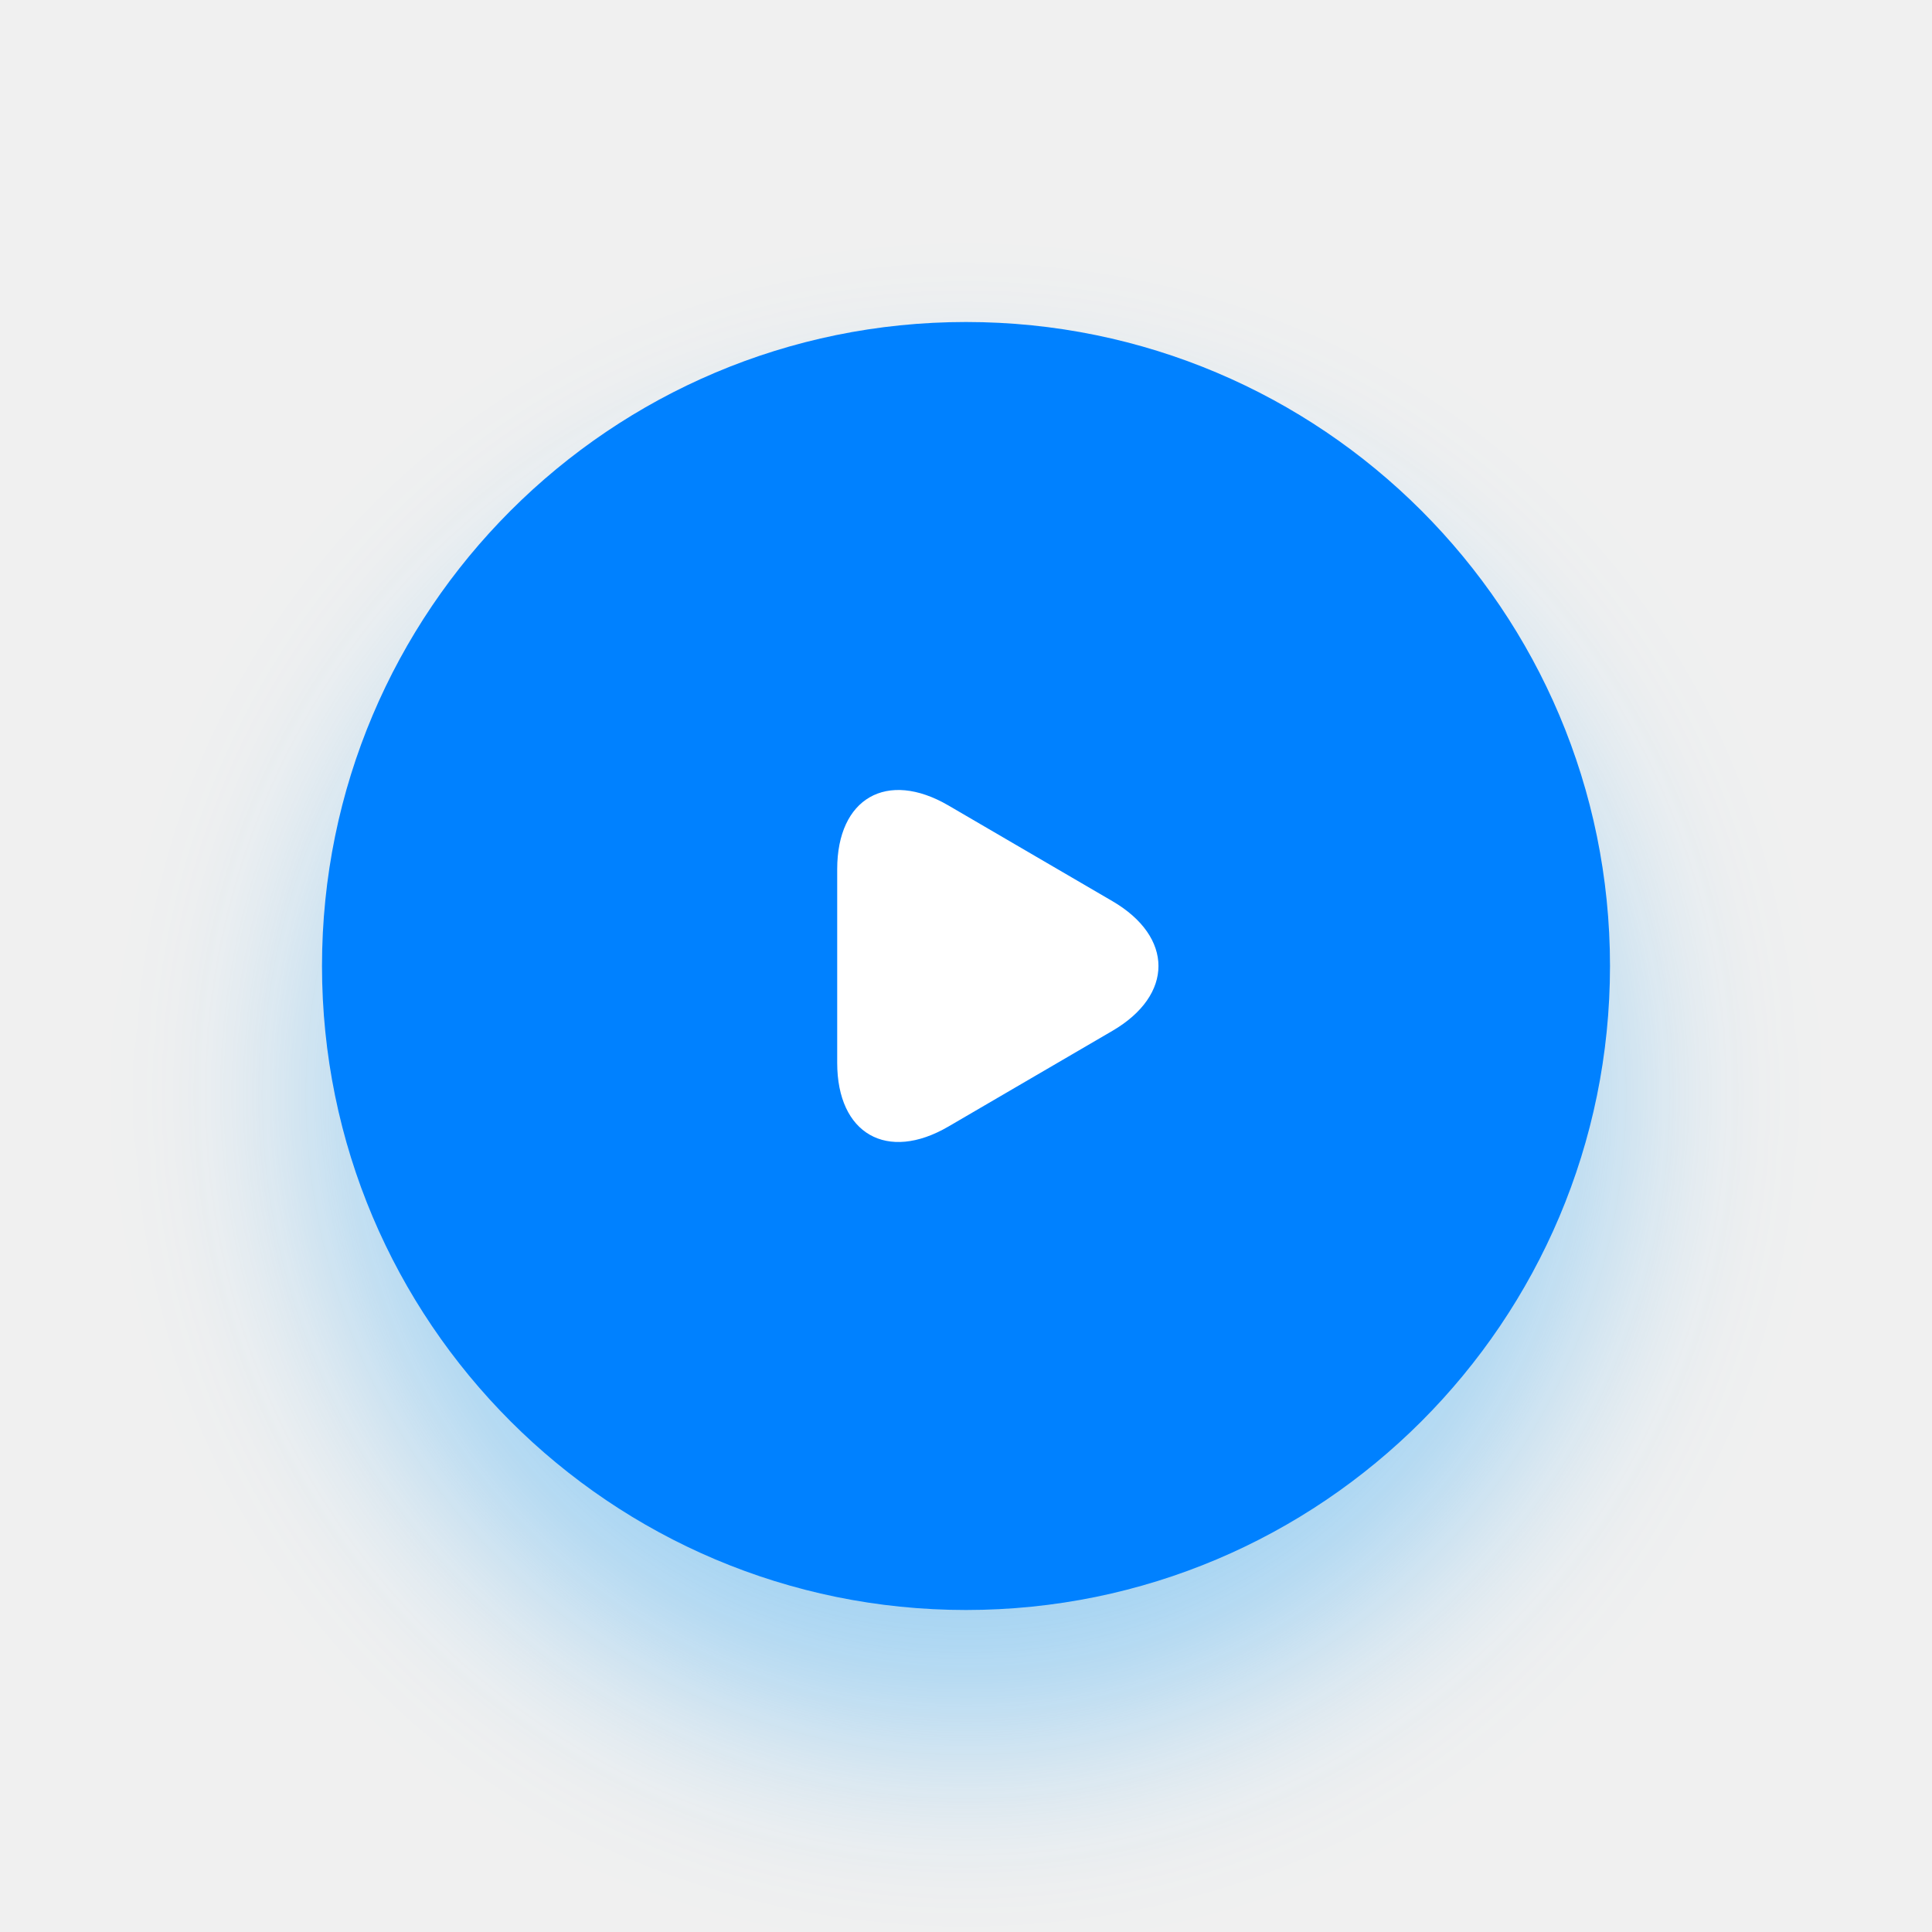
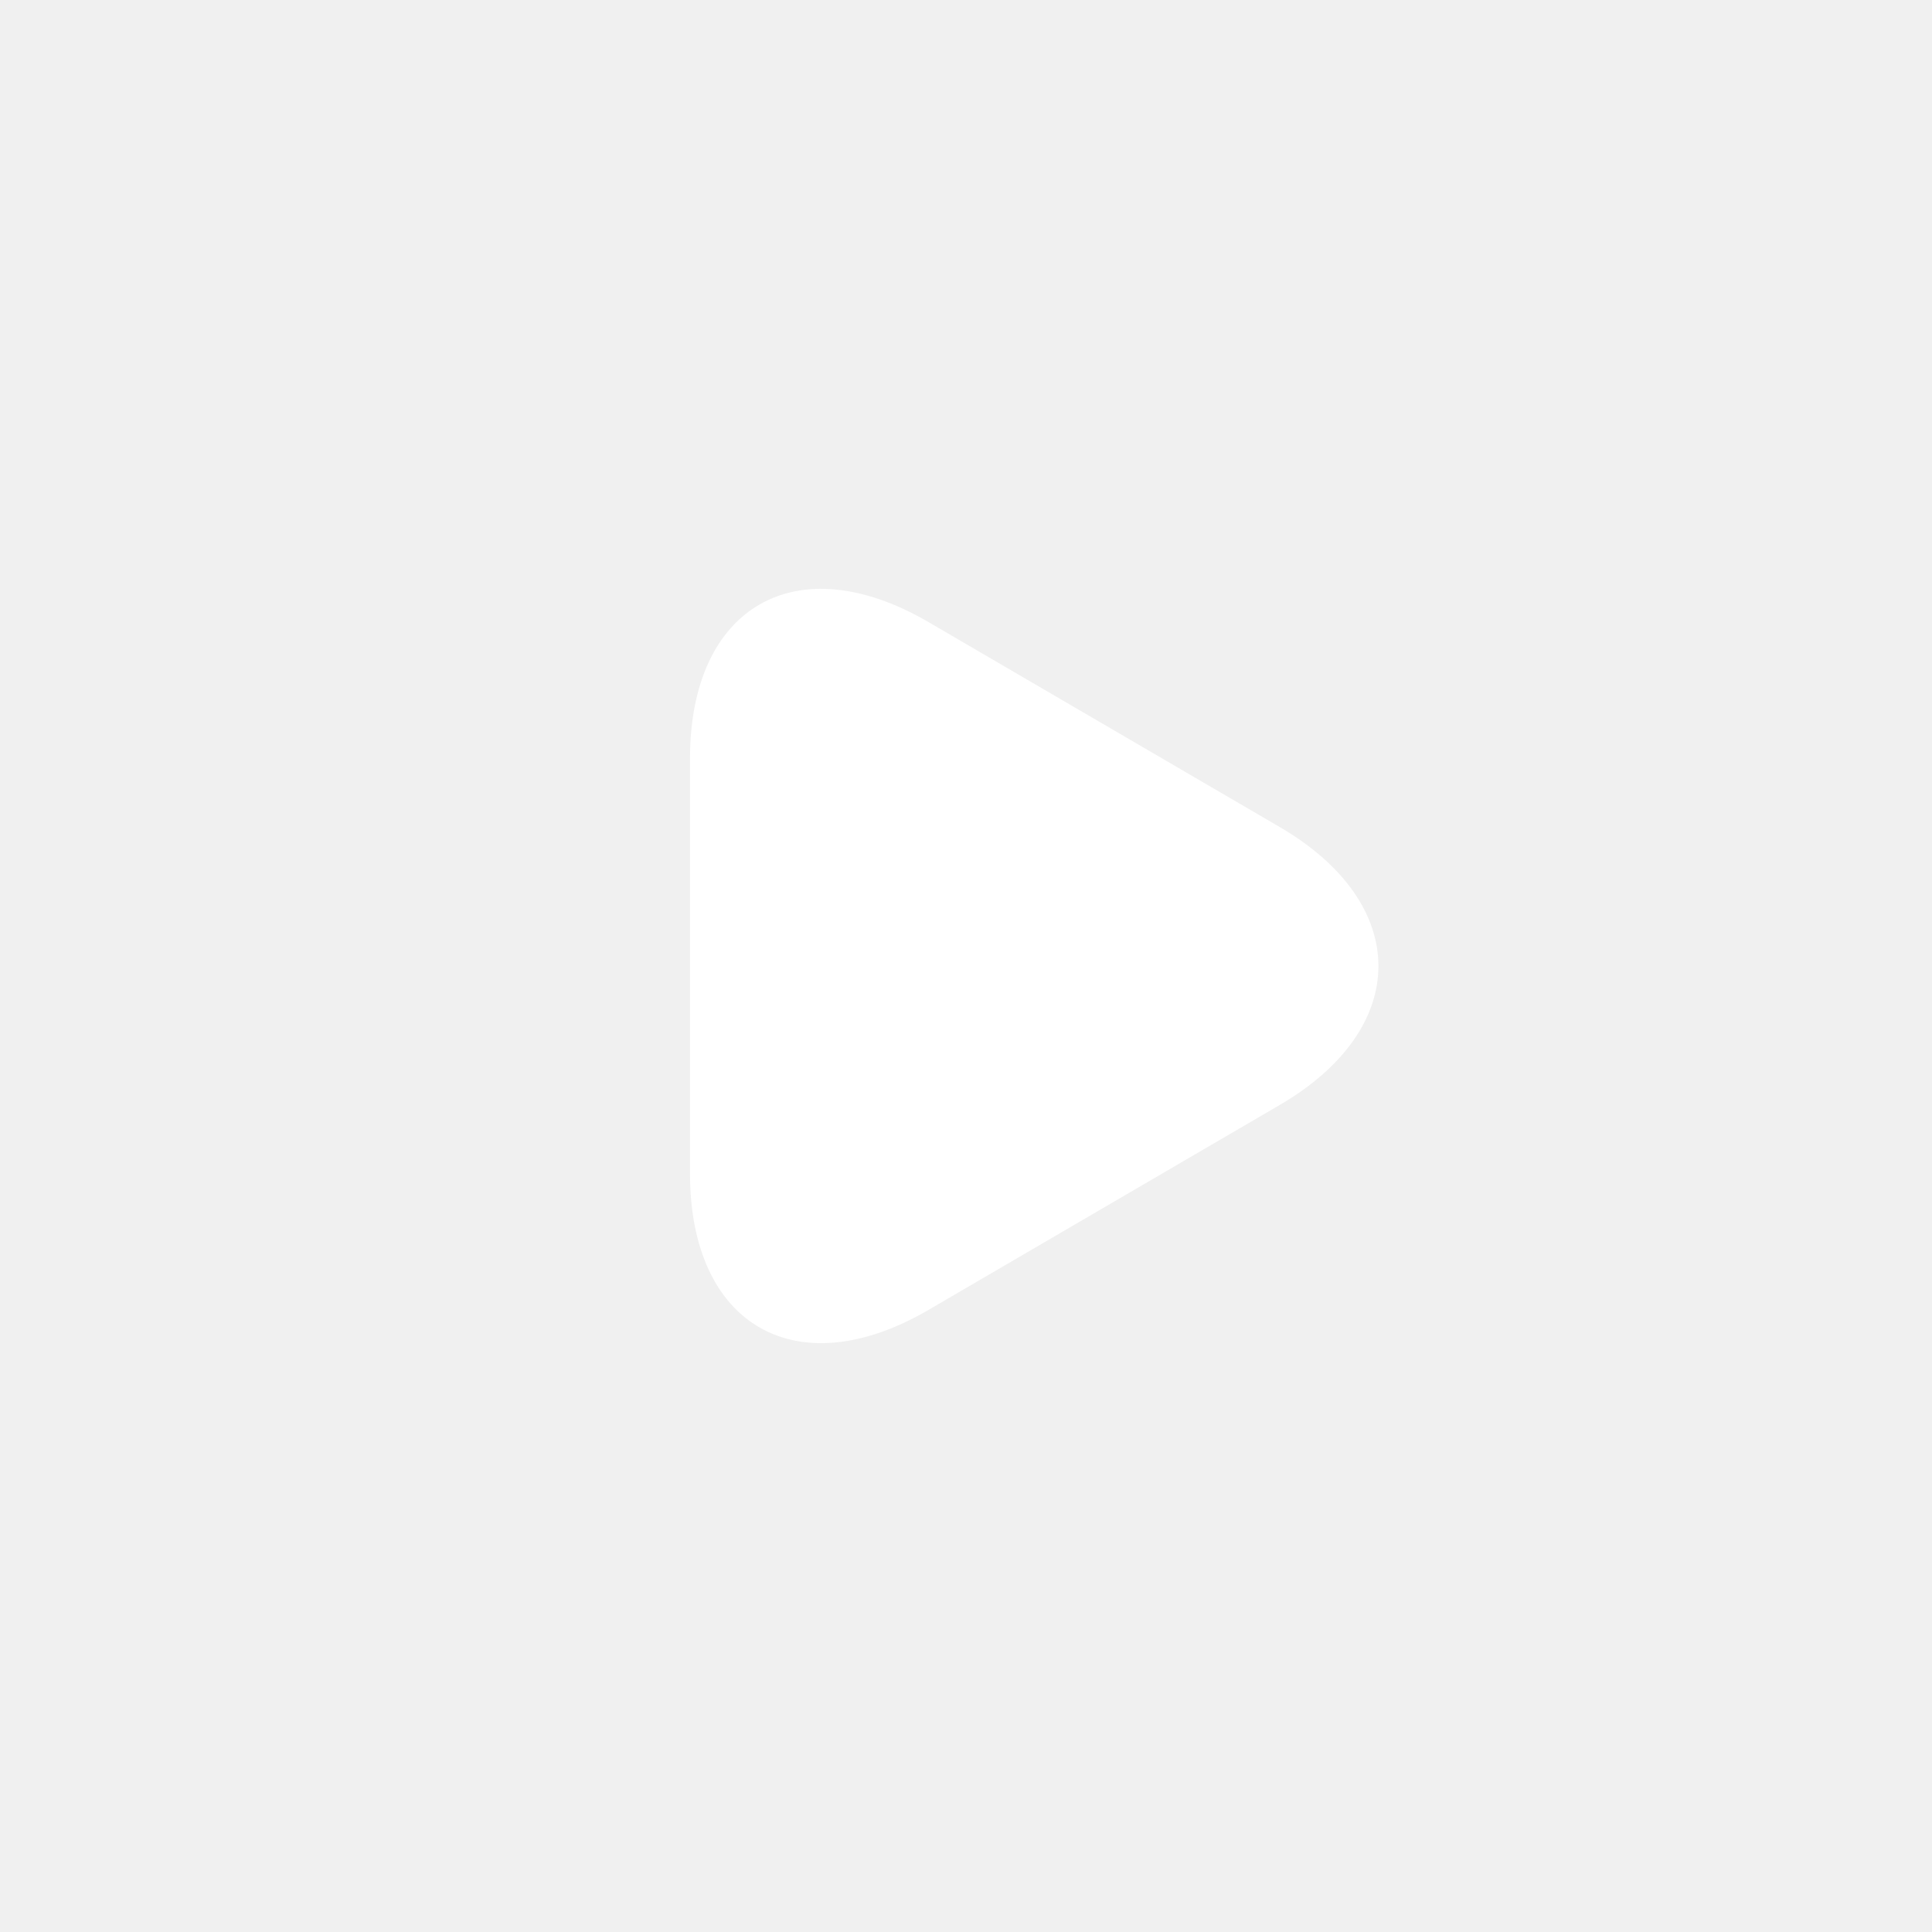
- <svg xmlns="http://www.w3.org/2000/svg" xmlns:xlink="http://www.w3.org/1999/xlink" width="60px" height="60px" viewBox="0 0 60 60" version="1.1">
-   <defs>
-     <circle id="path-1" cx="30" cy="30" r="20" />
-     <filter x="-27.5%" y="-17.5%" width="155.0%" height="155.0%" filterUnits="objectBoundingBox" id="filter-2">
-       <feOffset dx="0" dy="4" in="SourceAlpha" result="shadowOffsetOuter1" />
-       <feGaussianBlur stdDeviation="3" in="shadowOffsetOuter1" result="shadowBlurOuter1" />
-       <feColorMatrix values="0 0 0 0 0.173   0 0 0 0 0.655   0 0 0 0 0.973  0 0 0 0.4 0" type="matrix" in="shadowBlurOuter1" />
-     </filter>
-   </defs>
-   <g id="页面-1" stroke="none" stroke-width="1" fill="none" fill-rule="evenodd">
-     <g id="按钮状态" transform="translate(-306, -128)">
-       <g id="play_normal" transform="translate(306, 128)">
-         <g id="Oval">
-           <use fill="black" fill-opacity="1" filter="url(#filter-2)" xlink:href="#path-1" />
-           <use fill="#0081FF" fill-rule="evenodd" xlink:href="#path-1" />
-         </g>
-         <path d="M34.545,27.985 C36.453,29.098 36.456,30.901 34.545,32.015 L29.455,34.985 C27.547,36.098 26,35.213 26,33.007 L26,26.993 C26,24.788 27.544,23.901 29.455,25.015 L34.545,27.985 Z" id="Triangle" fill="#FFFFFF" />
+ <svg xmlns="http://www.w3.org/2000/svg" width="28px" height="28px" viewBox="0 0 28 28" version="1.1">
+   <g id="浅色" stroke="none" stroke-width="1" fill="none" fill-rule="evenodd">
+     <g id="按钮状态备份" transform="translate(-322, -144)" fill="#FFFFFF">
+       <g id="play_normal" transform="translate(322, 144)">
+         <path d="M18.545,11.985 C20.453,13.098 20.456,14.901 18.545,16.015 L13.455,18.985 C11.547,20.098 10,19.213 10,17.007 L10,10.993 C10,8.788 11.544,7.901 13.455,9.015 L18.545,11.985 Z" id="Triangle" />
      </g>
    </g>
  </g>
</svg>
